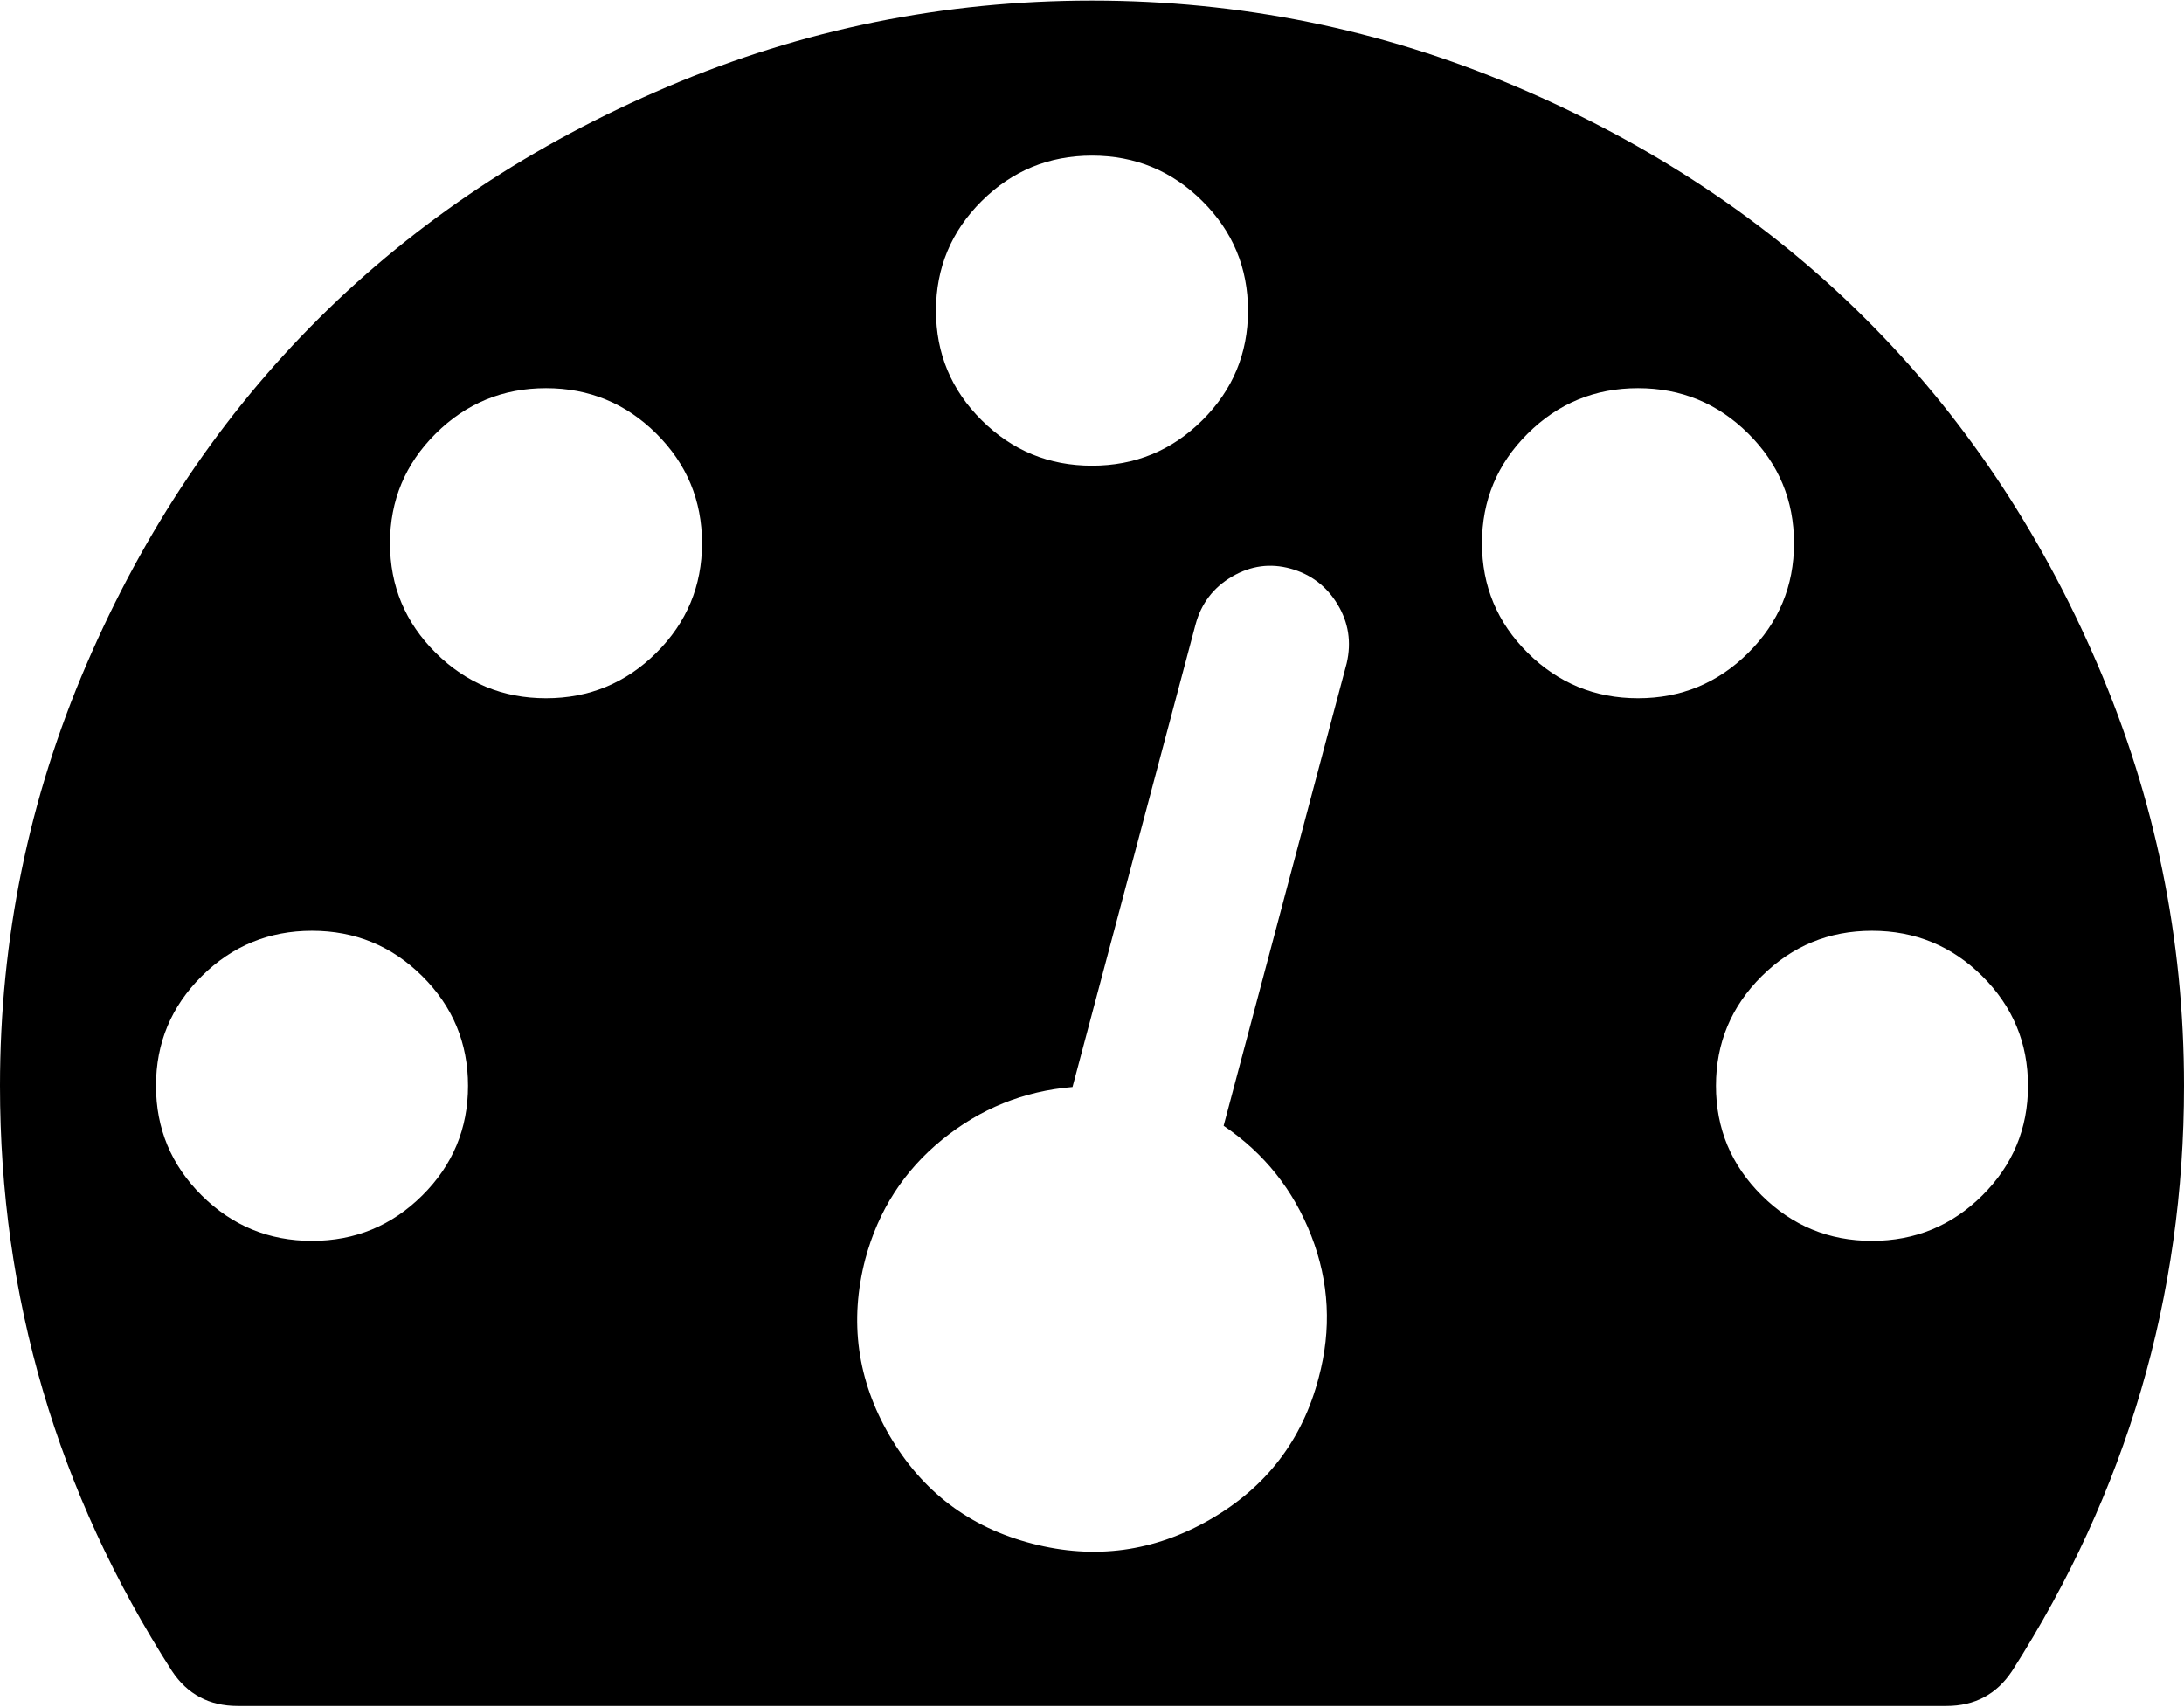
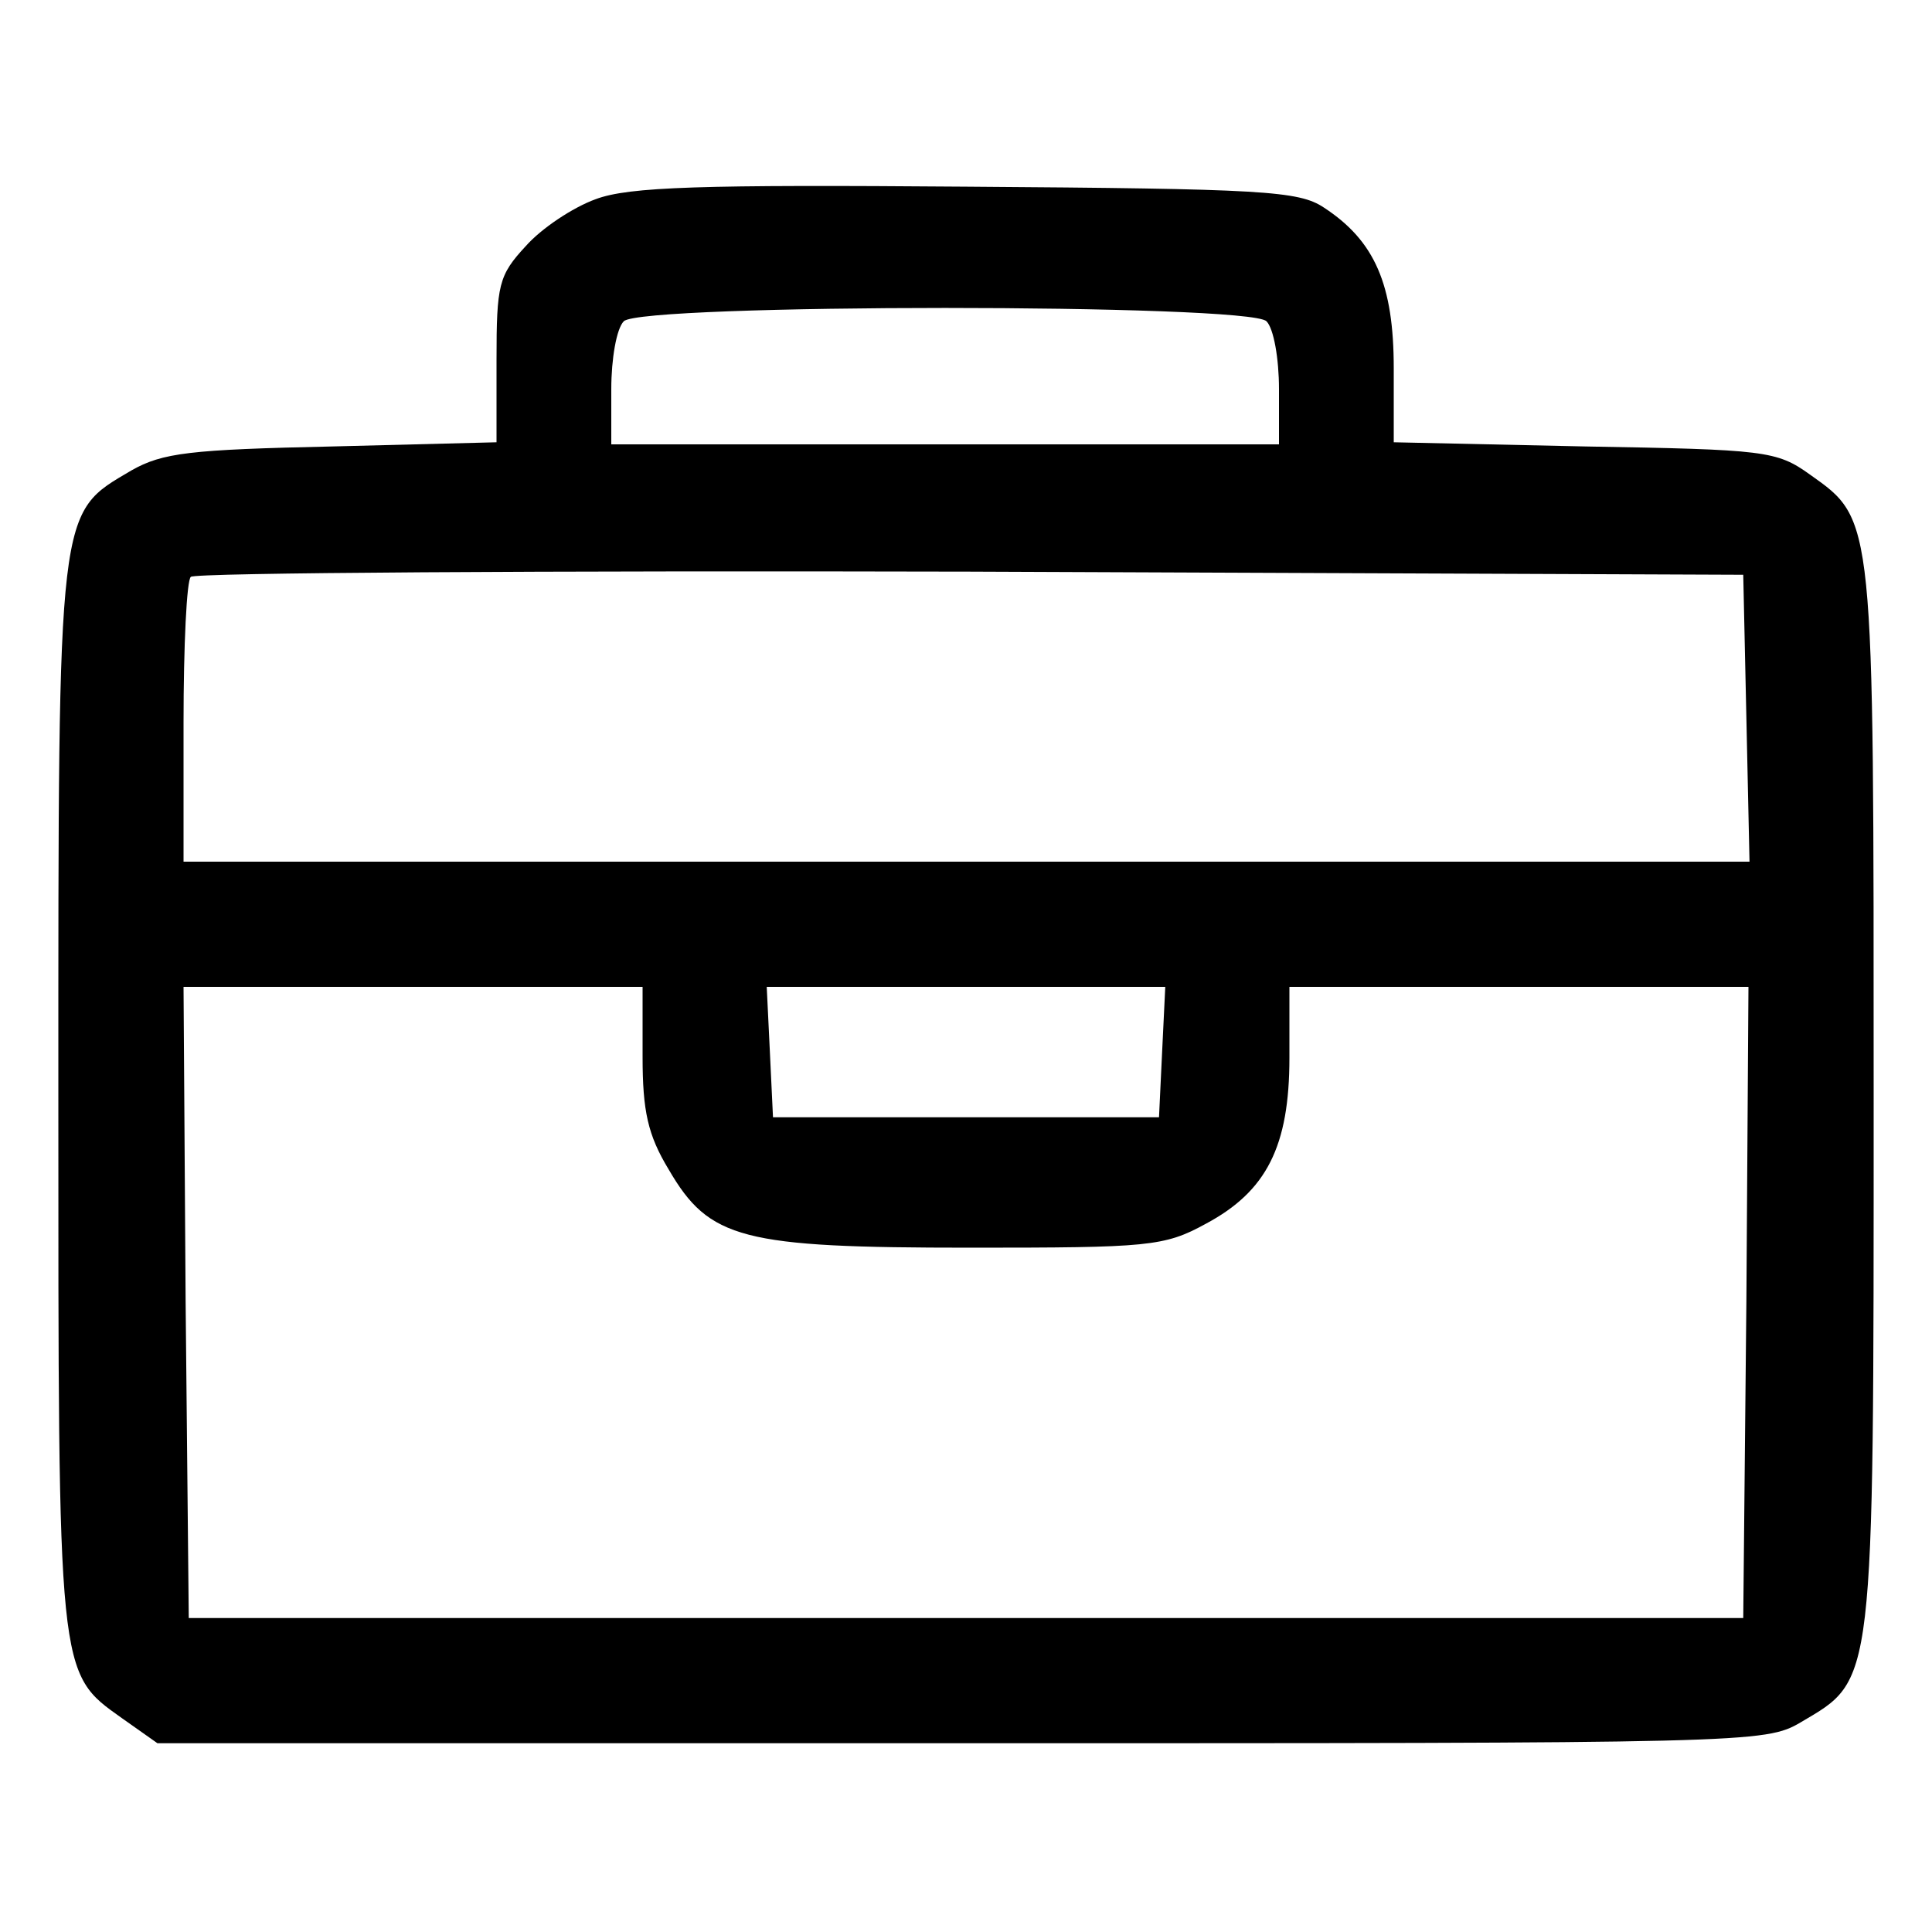
- <svg xmlns="http://www.w3.org/2000/svg" width="128" height="100">
-   <path d="M27.429 63.638c0-2.508-.893-4.65-2.679-6.424-1.786-1.775-3.94-2.662-6.464-2.662-2.524 0-4.679.887-6.465 2.662-1.785 1.774-2.678 3.916-2.678 6.424 0 2.508.893 4.65 2.678 6.424 1.786 1.775 3.94 2.662 6.465 2.662 2.524 0 4.678-.887 6.464-2.662 1.786-1.775 2.679-3.916 2.679-6.424zm13.714-31.801c0-2.508-.893-4.65-2.679-6.424-1.785-1.775-3.94-2.662-6.464-2.662-2.524 0-4.679.887-6.464 2.662-1.786 1.774-2.679 3.916-2.679 6.424 0 2.508.893 4.65 2.679 6.424 1.785 1.774 3.94 2.662 6.464 2.662 2.524 0 4.679-.888 6.464-2.662 1.786-1.775 2.679-3.916 2.679-6.424zM71.714 65.98l7.215-27.116c.285-1.23.107-2.378-.536-3.443-.643-1.064-1.56-1.762-2.75-2.094-1.19-.33-2.333-.177-3.429.462-1.095.639-1.81 1.573-2.143 2.804l-7.214 27.116c-2.857.237-5.405 1.266-7.643 3.088-2.238 1.822-3.738 4.152-4.5 6.992-.952 3.644-.476 7.098 1.429 10.364 1.905 3.265 4.69 5.37 8.357 6.317 3.667.947 7.143.474 10.429-1.42 3.285-1.892 5.404-4.66 6.357-8.305.762-2.84.619-5.607-.429-8.305-1.047-2.697-2.762-4.85-5.143-6.46zm47.143-2.342c0-2.508-.893-4.65-2.678-6.424-1.786-1.775-3.94-2.662-6.465-2.662-2.524 0-4.678.887-6.464 2.662-1.786 1.774-2.679 3.916-2.679 6.424 0 2.508.893 4.65 2.679 6.424 1.786 1.775 3.94 2.662 6.464 2.662 2.524 0 4.679-.887 6.465-2.662 1.785-1.775 2.678-3.916 2.678-6.424zm-45.714-45.43c0-2.509-.893-4.65-2.679-6.425C68.68 10.01 66.524 9.122 64 9.122c-2.524 0-4.679.887-6.464 2.661-1.786 1.775-2.679 3.916-2.679 6.425 0 2.508.893 4.65 2.679 6.424 1.785 1.774 3.94 2.662 6.464 2.662 2.524 0 4.679-.888 6.464-2.662 1.786-1.775 2.679-3.916 2.679-6.424zm32 13.629c0-2.508-.893-4.65-2.679-6.424-1.785-1.775-3.94-2.662-6.464-2.662-2.524 0-4.679.887-6.464 2.662-1.786 1.774-2.679 3.916-2.679 6.424 0 2.508.893 4.65 2.679 6.424 1.785 1.774 3.94 2.662 6.464 2.662 2.524 0 4.679-.888 6.464-2.662 1.786-1.775 2.679-3.916 2.679-6.424zM128 63.638c0 12.351-3.357 23.78-10.071 34.286-.905 1.372-2.19 2.058-3.858 2.058H13.93c-1.667 0-2.953-.686-3.858-2.058C3.357 87.465 0 76.037 0 63.638c0-8.613 1.69-16.847 5.071-24.703C8.452 31.08 13 24.312 18.714 18.634c5.715-5.68 12.524-10.199 20.429-13.559C47.048 1.715 55.333.035 64 .035c8.667 0 16.952 1.68 24.857 5.04 7.905 3.36 14.714 7.88 20.429 13.559 5.714 5.678 10.262 12.446 13.643 20.301 3.38 7.856 5.071 16.09 5.071 24.703z" />
+ <svg xmlns="http://www.w3.org/2000/svg" version="1.0" viewBox="0 0 200 200" preserveAspectRatio="xMidYMid meet">
+   <g transform="translate(100.0,100.0) scale(1.08) translate(-100.0,-100.0)">
+     <g transform="translate(0,200) scale(0.1,-0.1)" stroke="none">
+       <path d="M645 1735 c-22 -8 -52 -28 -67 -45 -26 -28 -28 -37 -28 -109 l0 -79 -157 -4 c-137 -3 -163 -6 -193 -23 -71 -42 -70 -30 -70 -598 0 -559 -1 -554 61 -598 l34 -24 770 0 c756 0 771 0 805 20 71 42 70 30 70 598 0 559 1 554 -61 598 -32 23 -43 24 -216 27 l-183 4 0 71 c0 80 -18 122 -67 154 -24 16 -58 18 -343 20 -254 2 -323 0 -355 -12z m643 -117 c7 -7 12 -36 12 -65 l0 -53 -320 0 -320 0 0 53 c0 29 5 58 12 65 17 17 599 17 616 0z m460 -380 l3 -138 -751 0 -750 0 0 133 c0 74 3 137 7 140 3 4 340 6 747 5 l741 -3 3 -137z m-1058 -325 c0 -52 5 -75 25 -108 39 -67 70 -75 289 -75 171 0 186 1 226 23 58 31 80 74 80 159 l0 68 220 0 220 0 -2 -302 -3 -303 -745 0 -745 0 -3 303 -2 302 220 0 220 0 0 -67z m498 5 l-3 -63 -185 0 -185 0 -3 63 -3 62 191 0 191 0 -3 -62z" />
+     </g>
+   </g>
</svg>
